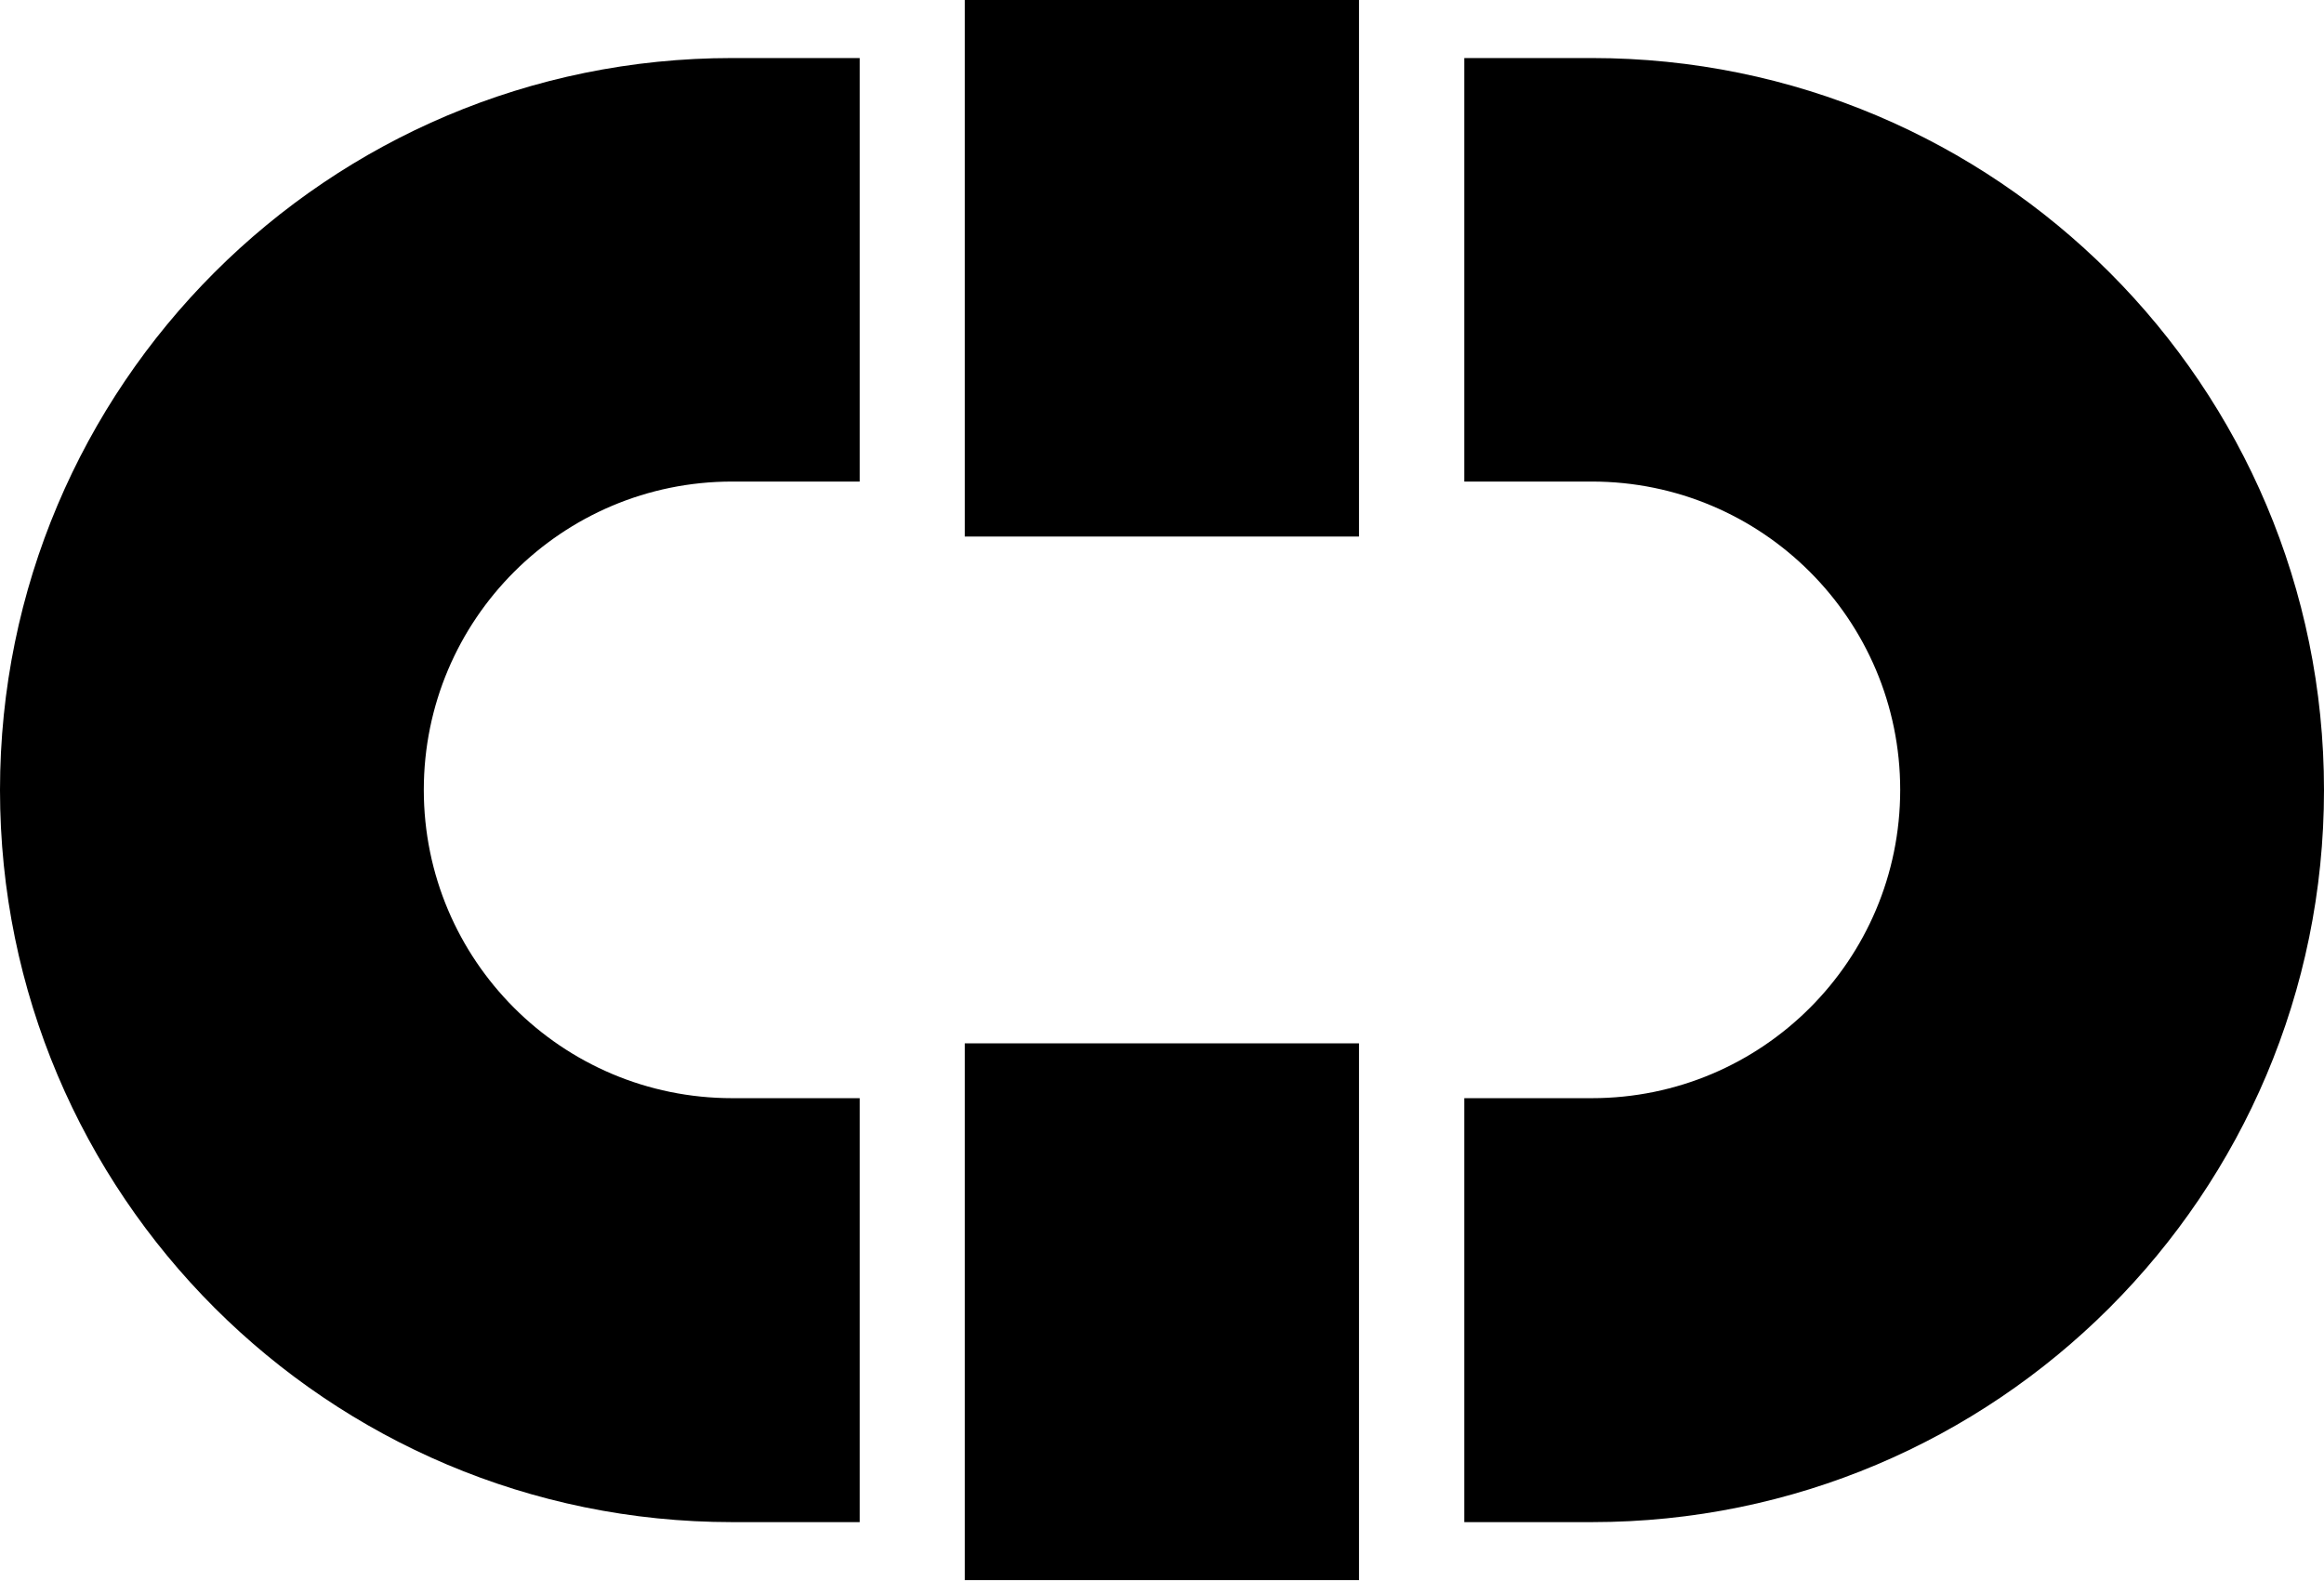
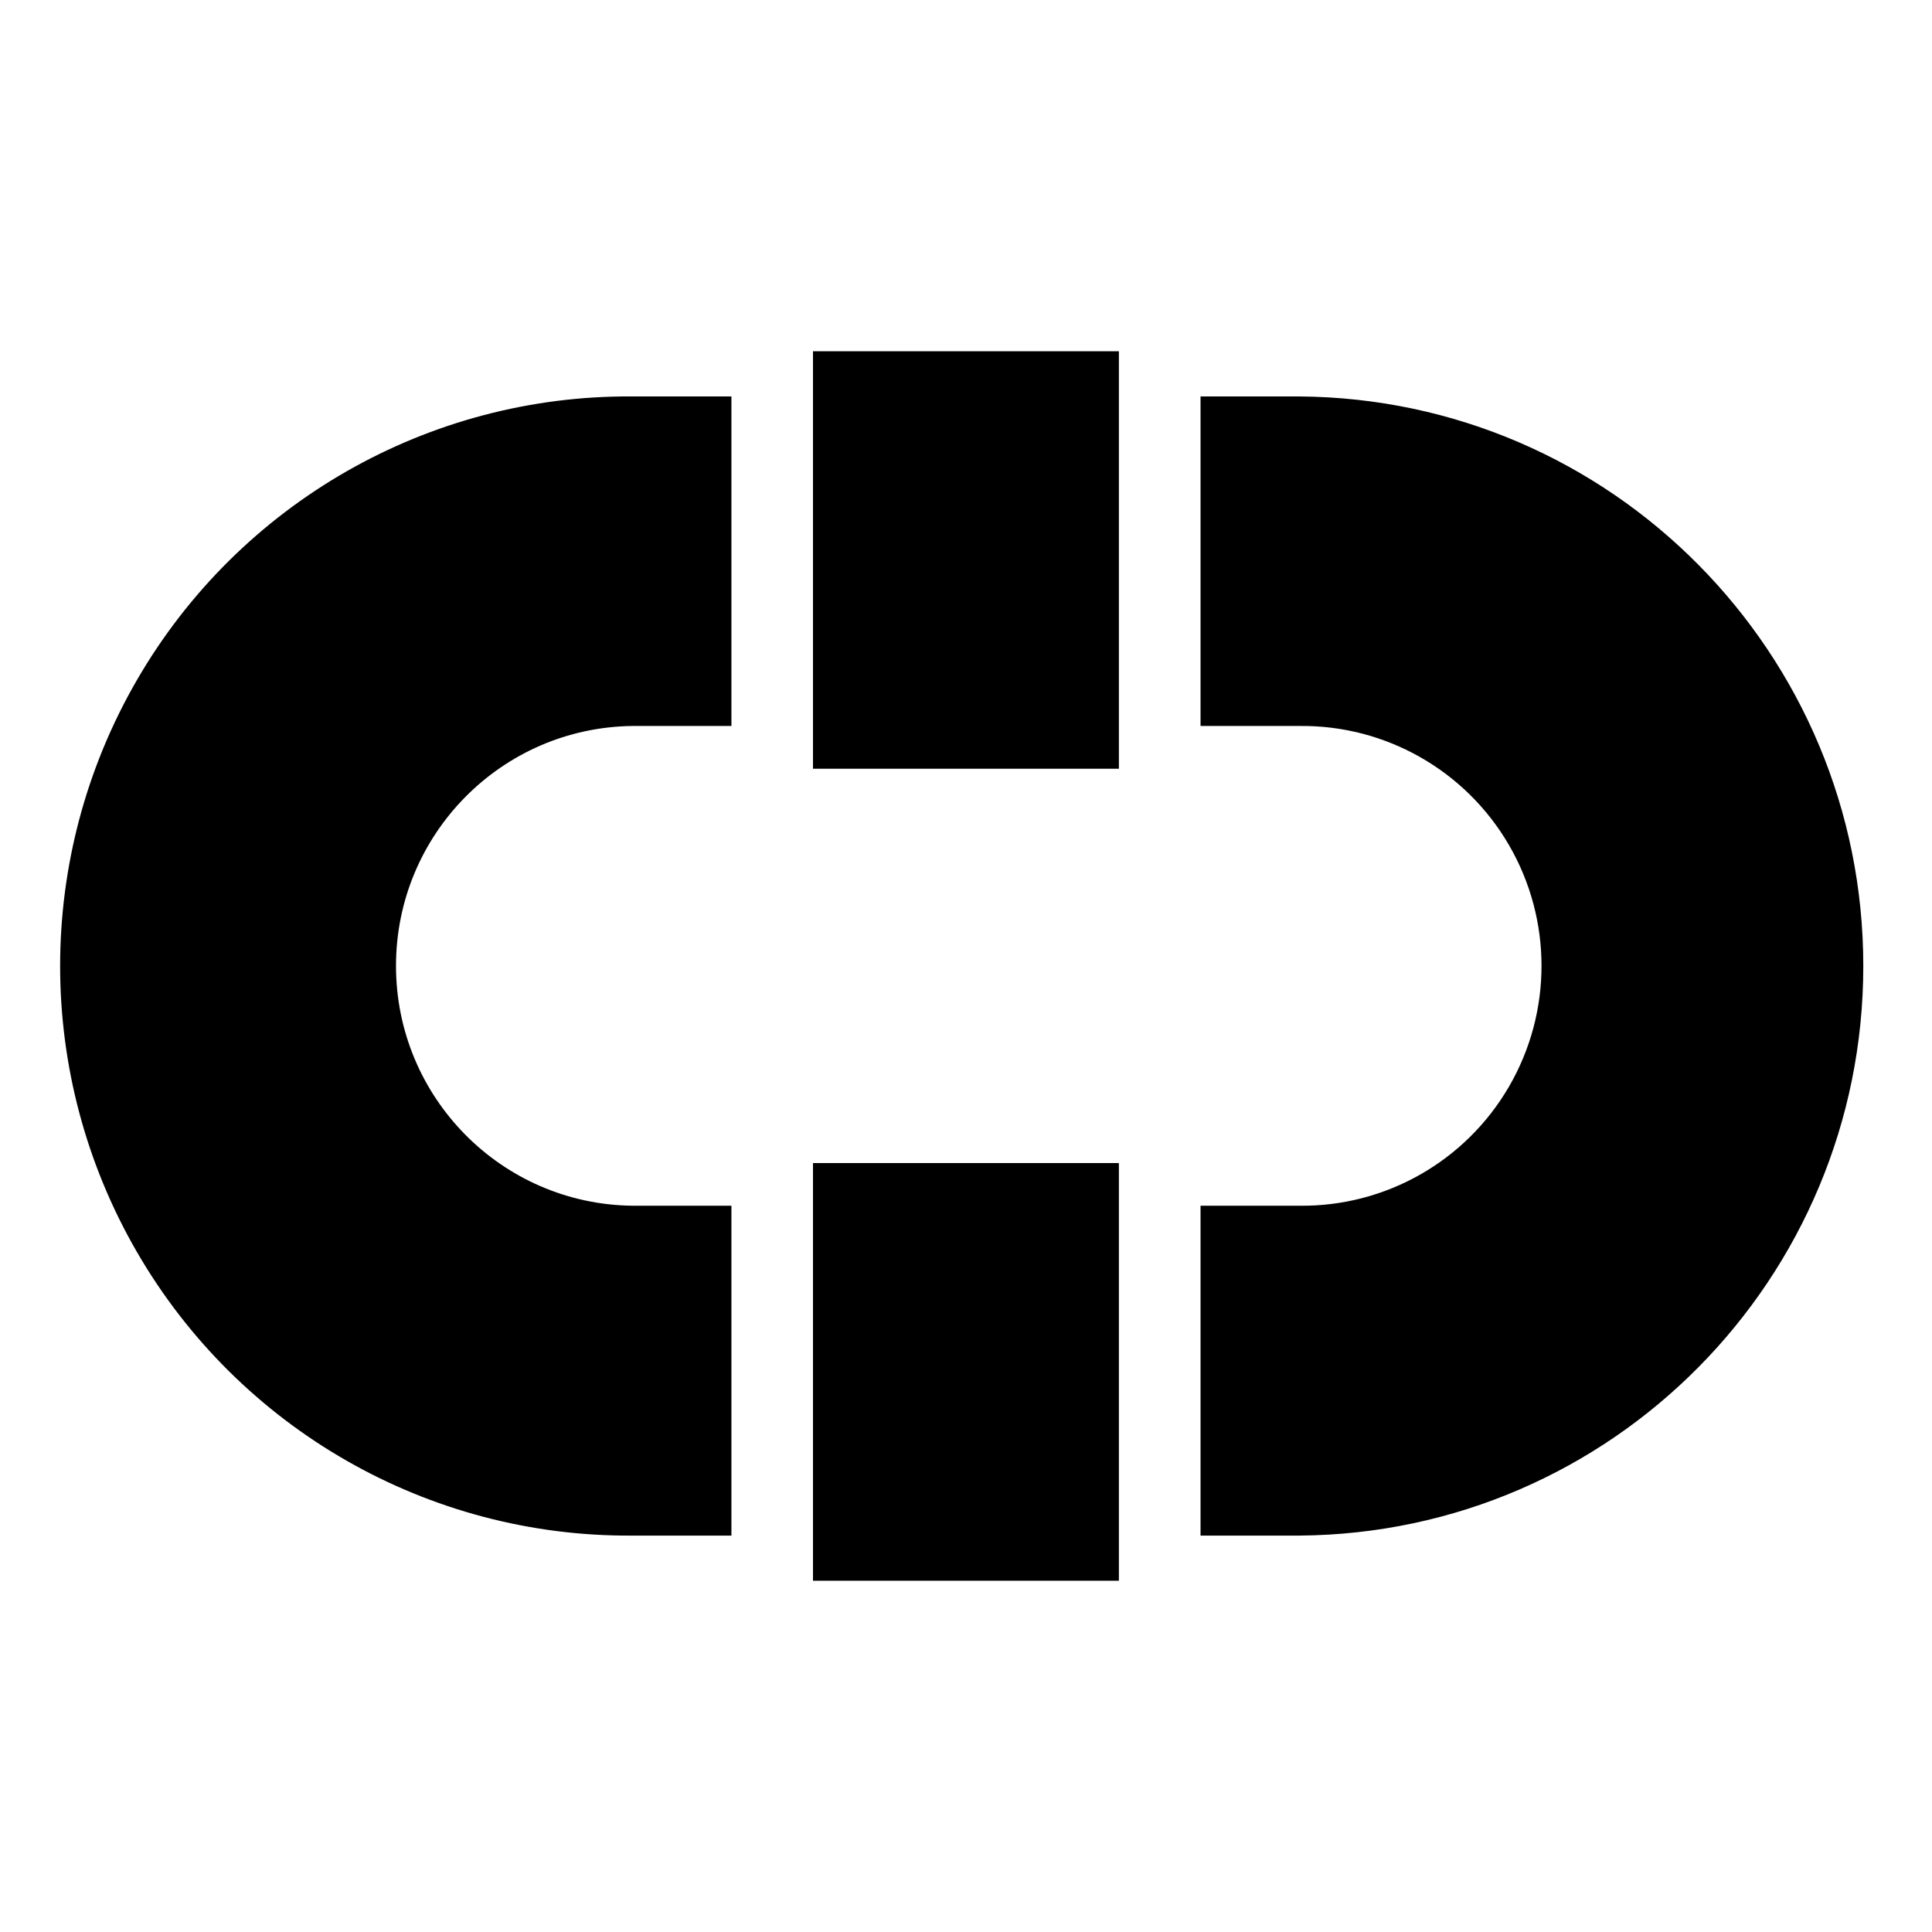
- <svg xmlns="http://www.w3.org/2000/svg" id="Layer_1" data-name="Layer 1" viewBox="0 0 107.7 73.24" version="1.1" width="107.7" height="73.24">
-   <defs id="defs4">
-     <style id="style2">.cls-1,.cls-2{fill:currentColor;}.cls-2{fill-rule:evenodd;}</style>
-   </defs>
-   <path class="cls-2" d="m 33.93,70.55 a 33.93,33.93 0 1 1 0,-67.86 h 5.91 v 19.63 h -5.91 a 14.29,14.29 0 0 0 0,28.58 h 5.91 v 19.65 z m 39.84,0 a 33.93,33.93 0 0 0 0,-67.86 h -5.91 v 19.63 h 5.91 a 14.29,14.29 0 1 1 0,28.58 h -5.91 V 70.55 Z M 44.71,0 h 18.27 v 24.87 h -18.27 z m 0,48.36 h 18.27 v 24.88 h -18.27 z" id="path30" style="fill:currentColor;fill-rule:evenodd" />
+ <svg xmlns="http://www.w3.org/2000/svg" width="60" height="60" class="logo ng-tns-c85-0 ng-star-inserted" viewBox="0 0 60 60">
+   <path fill="currentColor" fill-rule="evenodd" d="M19.642 47.689a17.642 17.689 0 1 1 0-35.377h3.073v10.234h-3.073a7.43 7.45 0 0 0 0 14.899h3.073v10.244zm20.715 0a17.642 17.689 0 0 0 0-35.377h-3.073v10.234h3.073a7.43 7.45 0 1 1 0 14.899h-3.073v10.244zM25.248 10.909h9.5v12.965h-9.5zm0 25.211h9.5v12.971h-9.5z" />
</svg>
